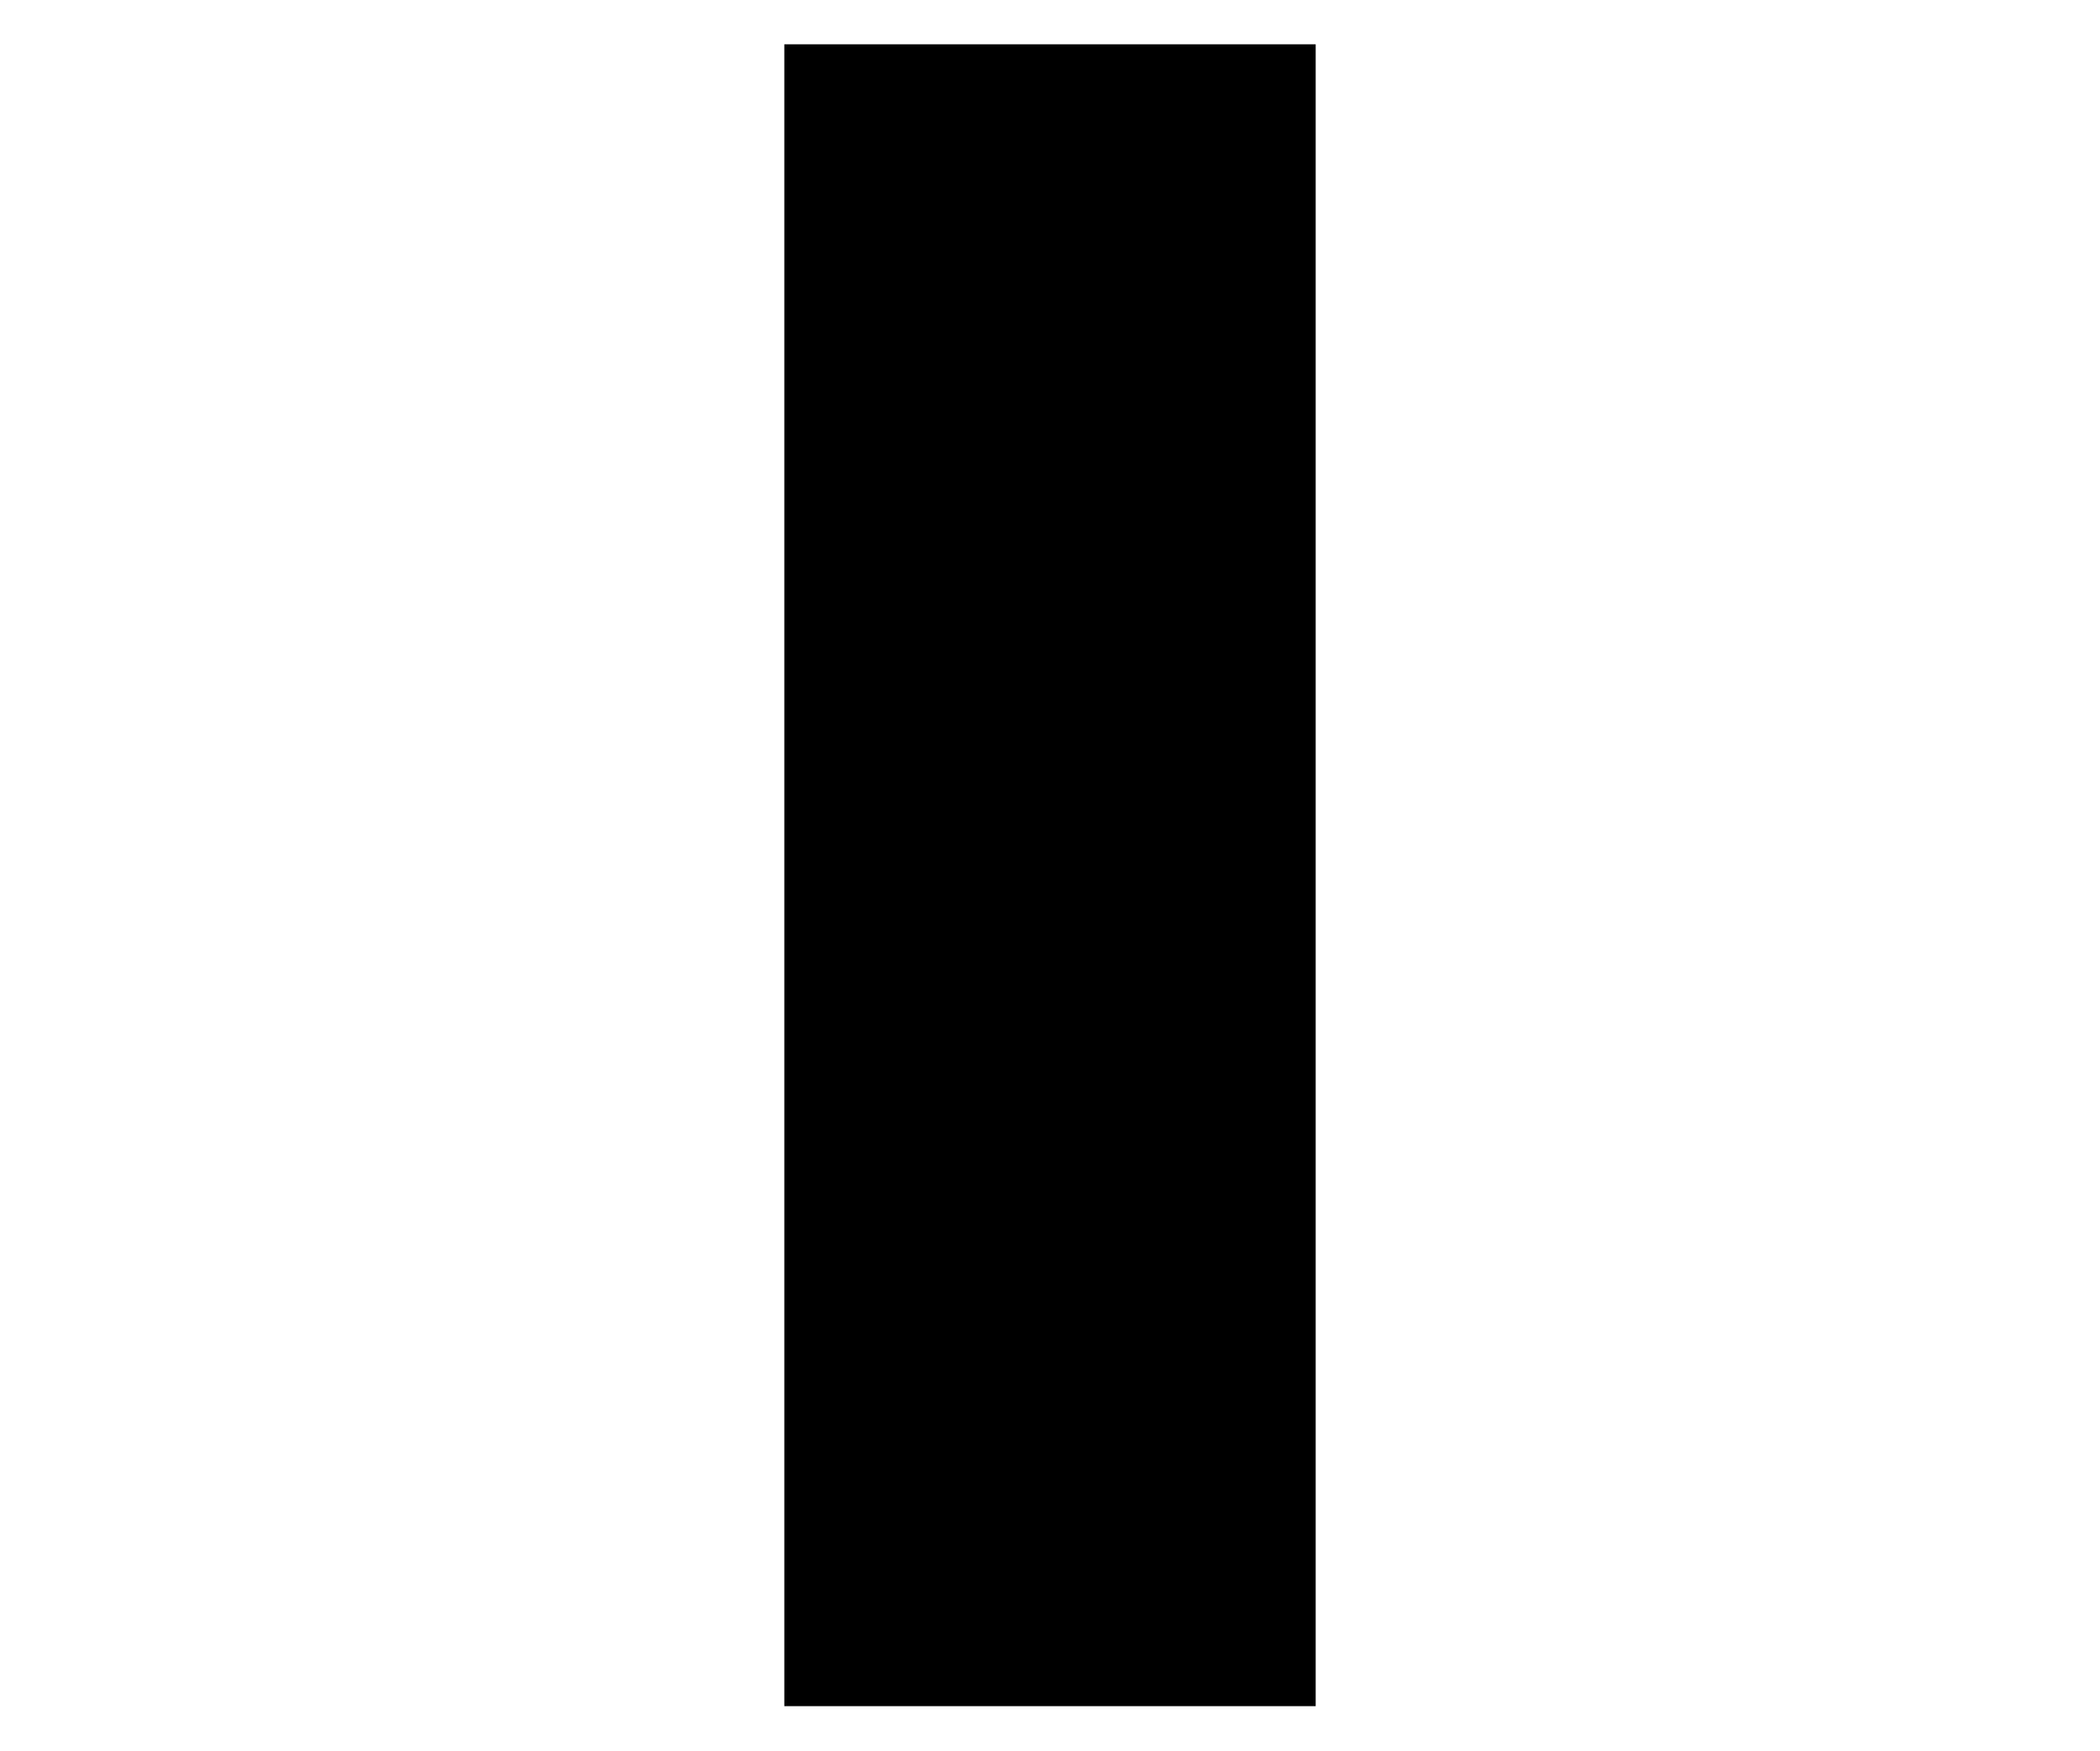
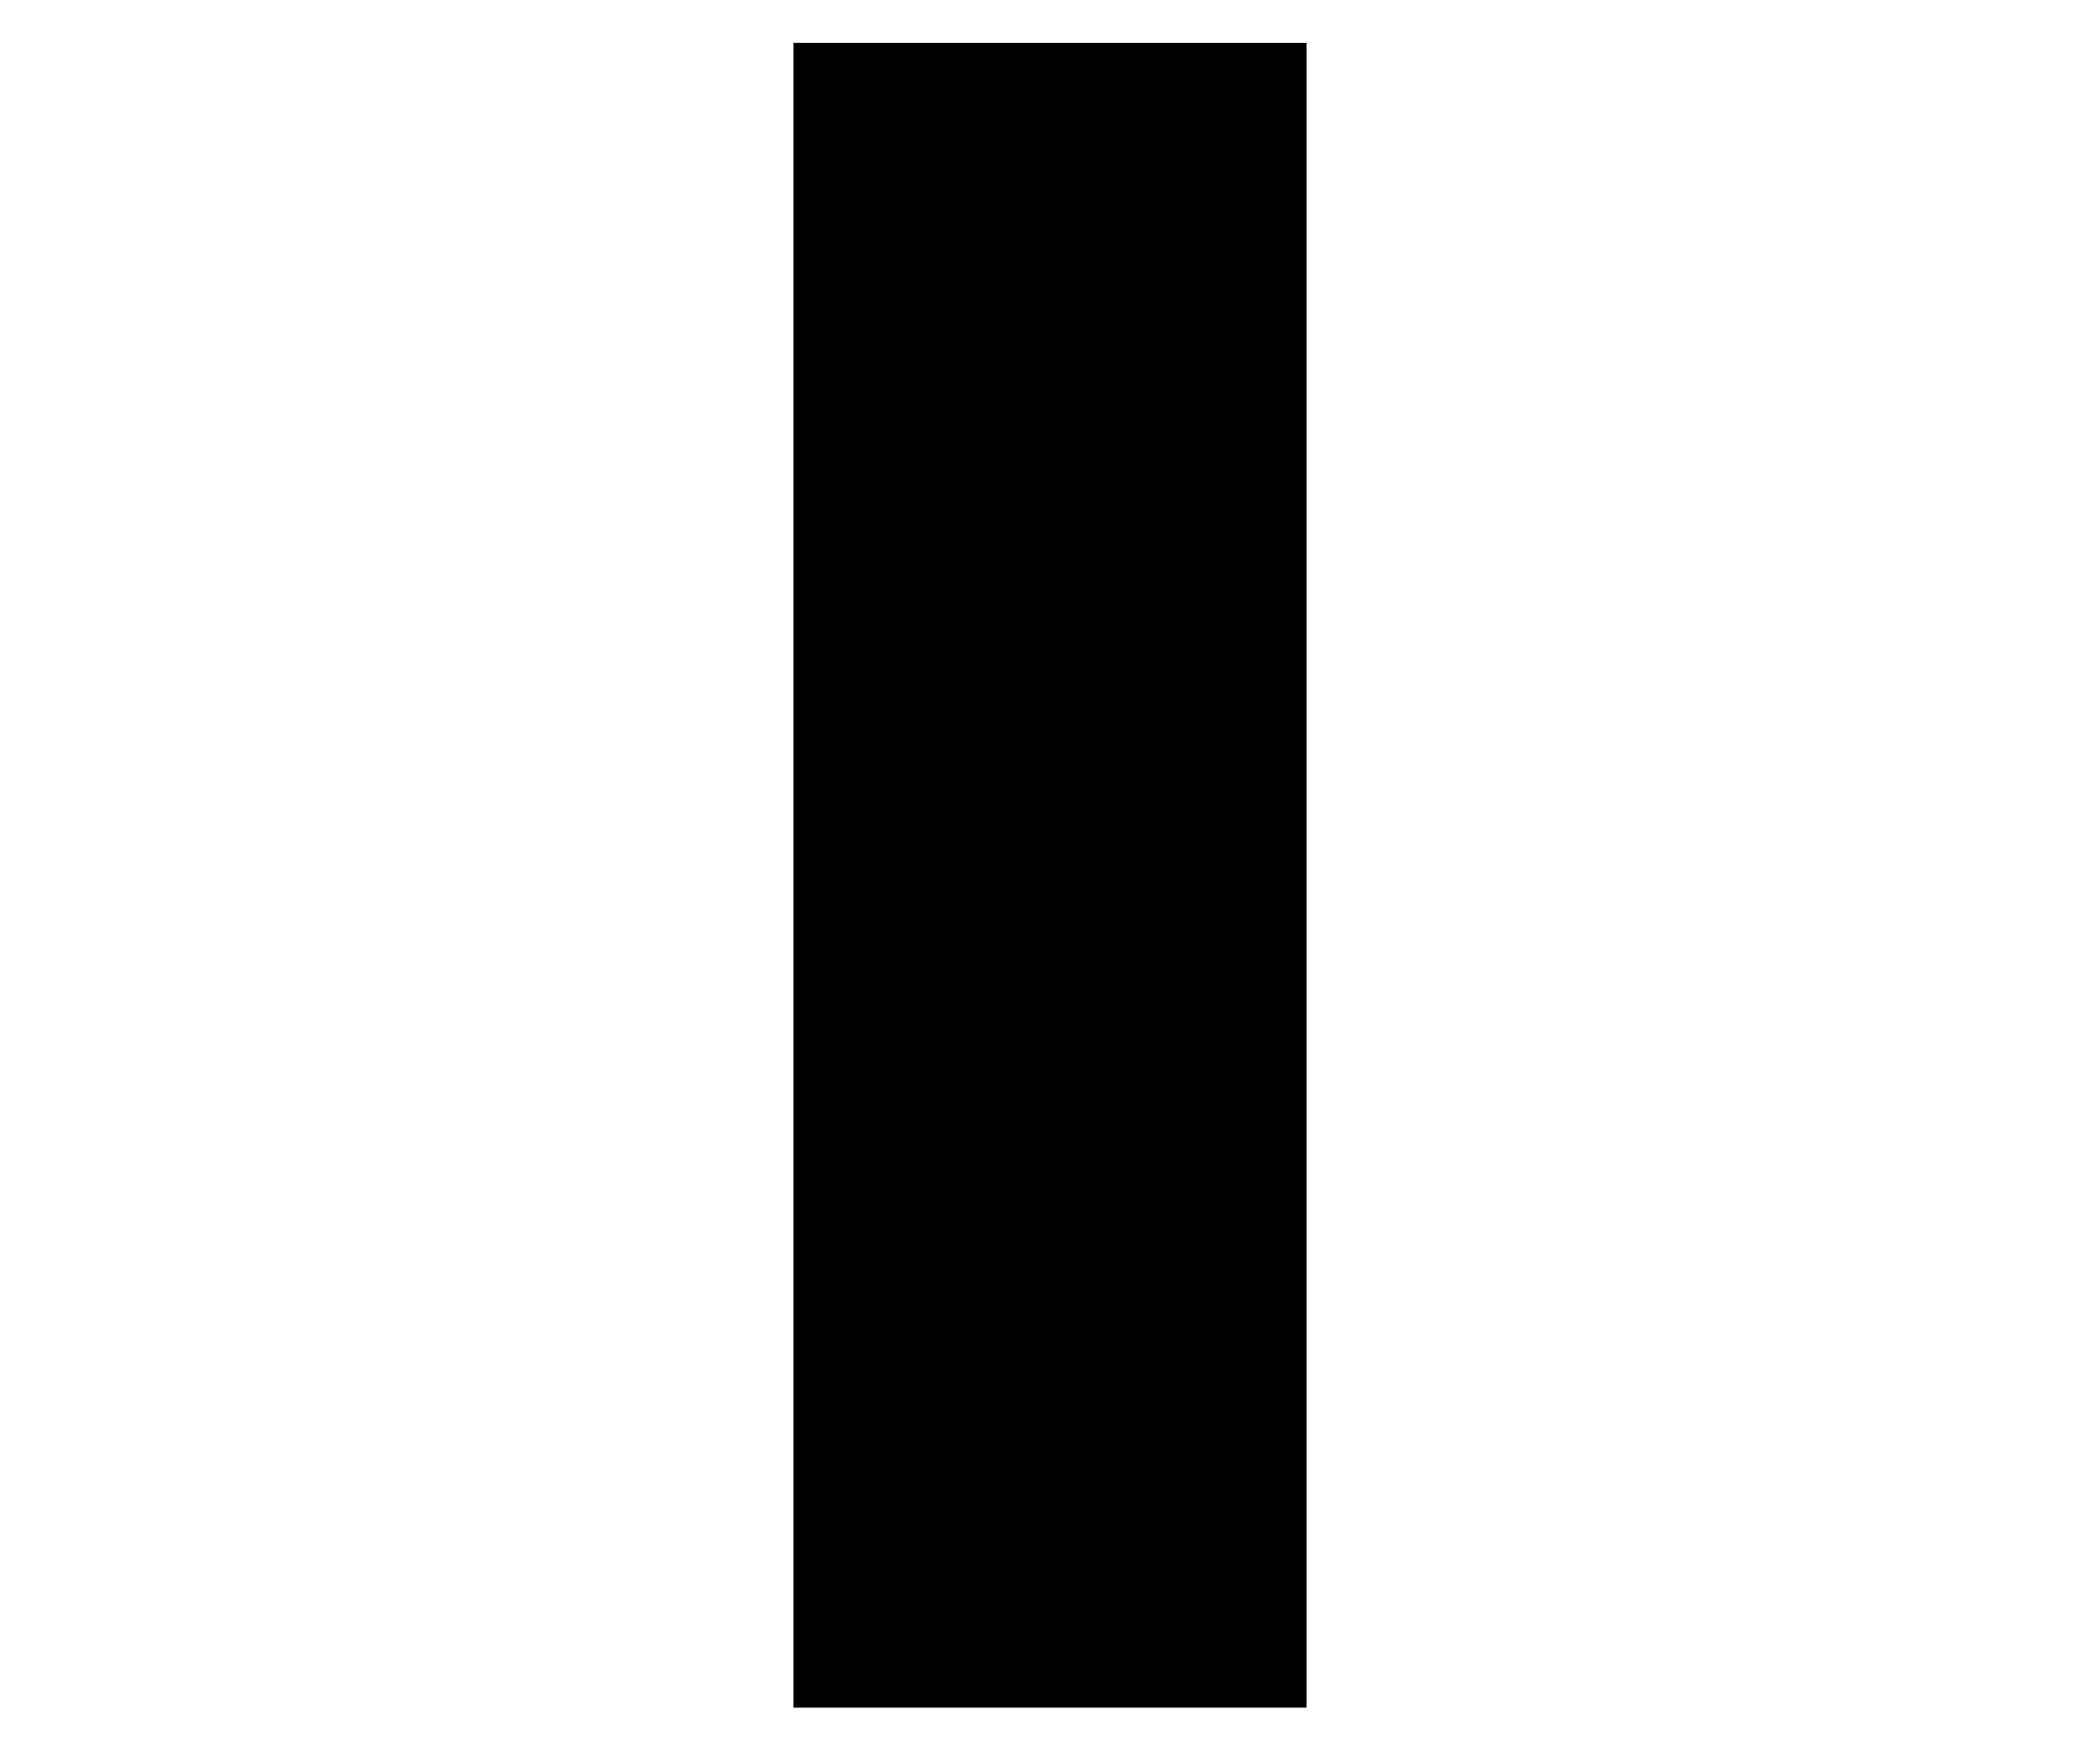
- <svg xmlns="http://www.w3.org/2000/svg" width="360" height="300" viewBox="-22 -22 140 395.206">
+ <svg xmlns="http://www.w3.org/2000/svg" width="360" height="300" viewBox="-22 -36 140 409.206">
  <defs>
    <marker id="wdoc-arrow" viewBox="0 0 10 10" refX="10" refY="5" markerWidth="8" markerHeight="8" orient="auto-start-reverse">
      <path d="M 0 0 L 10 5 L 0 10 z" fill="currentColor" />
    </marker>
  </defs>
-   <rect class="wdoc-boundary" x="-12" y="-12" width="120" height="375.206" />
-   <text class="wdoc-boundary-label" x="-4" y="-4" font-size="14" text-anchor="start" dominant-baseline="hanging">Achmisoft</text>
+   <rect class="wdoc-boundary" x="-12" y="-26" width="120" height="389.206" />
+   <text class="wdoc-boundary-label" x="-4" y="-18" font-size="14" text-anchor="start" dominant-baseline="hanging">Achmisoft</text>
  <g transform="translate(0 153.603)">
    <rect class="wdoc-process" x="0" y="0" width="96" height="44" id="platform" />
    <text class="wdoc-shape-text" x="48" y="22" font-size="14" text-anchor="middle" dominant-baseline="middle">
      <tspan x="48" dy="0em">Platform</tspan>
    </text>
  </g>
  <g transform="translate(0.000000000000007105427 0)">
    <rect class="wdoc-process" x="0" y="0" width="96" height="44" id="warehouse" />
    <text class="wdoc-shape-text" x="48" y="22" font-size="14" text-anchor="middle" dominant-baseline="middle">
      <tspan x="48" dy="0em">Warehouse</tspan>
    </text>
  </g>
  <g transform="translate(0.000000000000007105427 307.2061)">
    <rect class="wdoc-process" x="0" y="0" width="96" height="44" id="billing" />
    <text class="wdoc-shape-text" x="48" y="22" font-size="14" text-anchor="middle" dominant-baseline="middle">
      <tspan x="48" dy="0em">Billing</tspan>
    </text>
  </g>
  <line x1="48" y1="153.603" x2="48" y2="44" stroke="currentColor" marker-end="url(#wdoc-arrow)" data-kind="flow" />
  <line x1="48" y1="197.603" x2="48" y2="307.206" stroke="currentColor" marker-end="url(#wdoc-arrow)" data-kind="flow" />
</svg>
